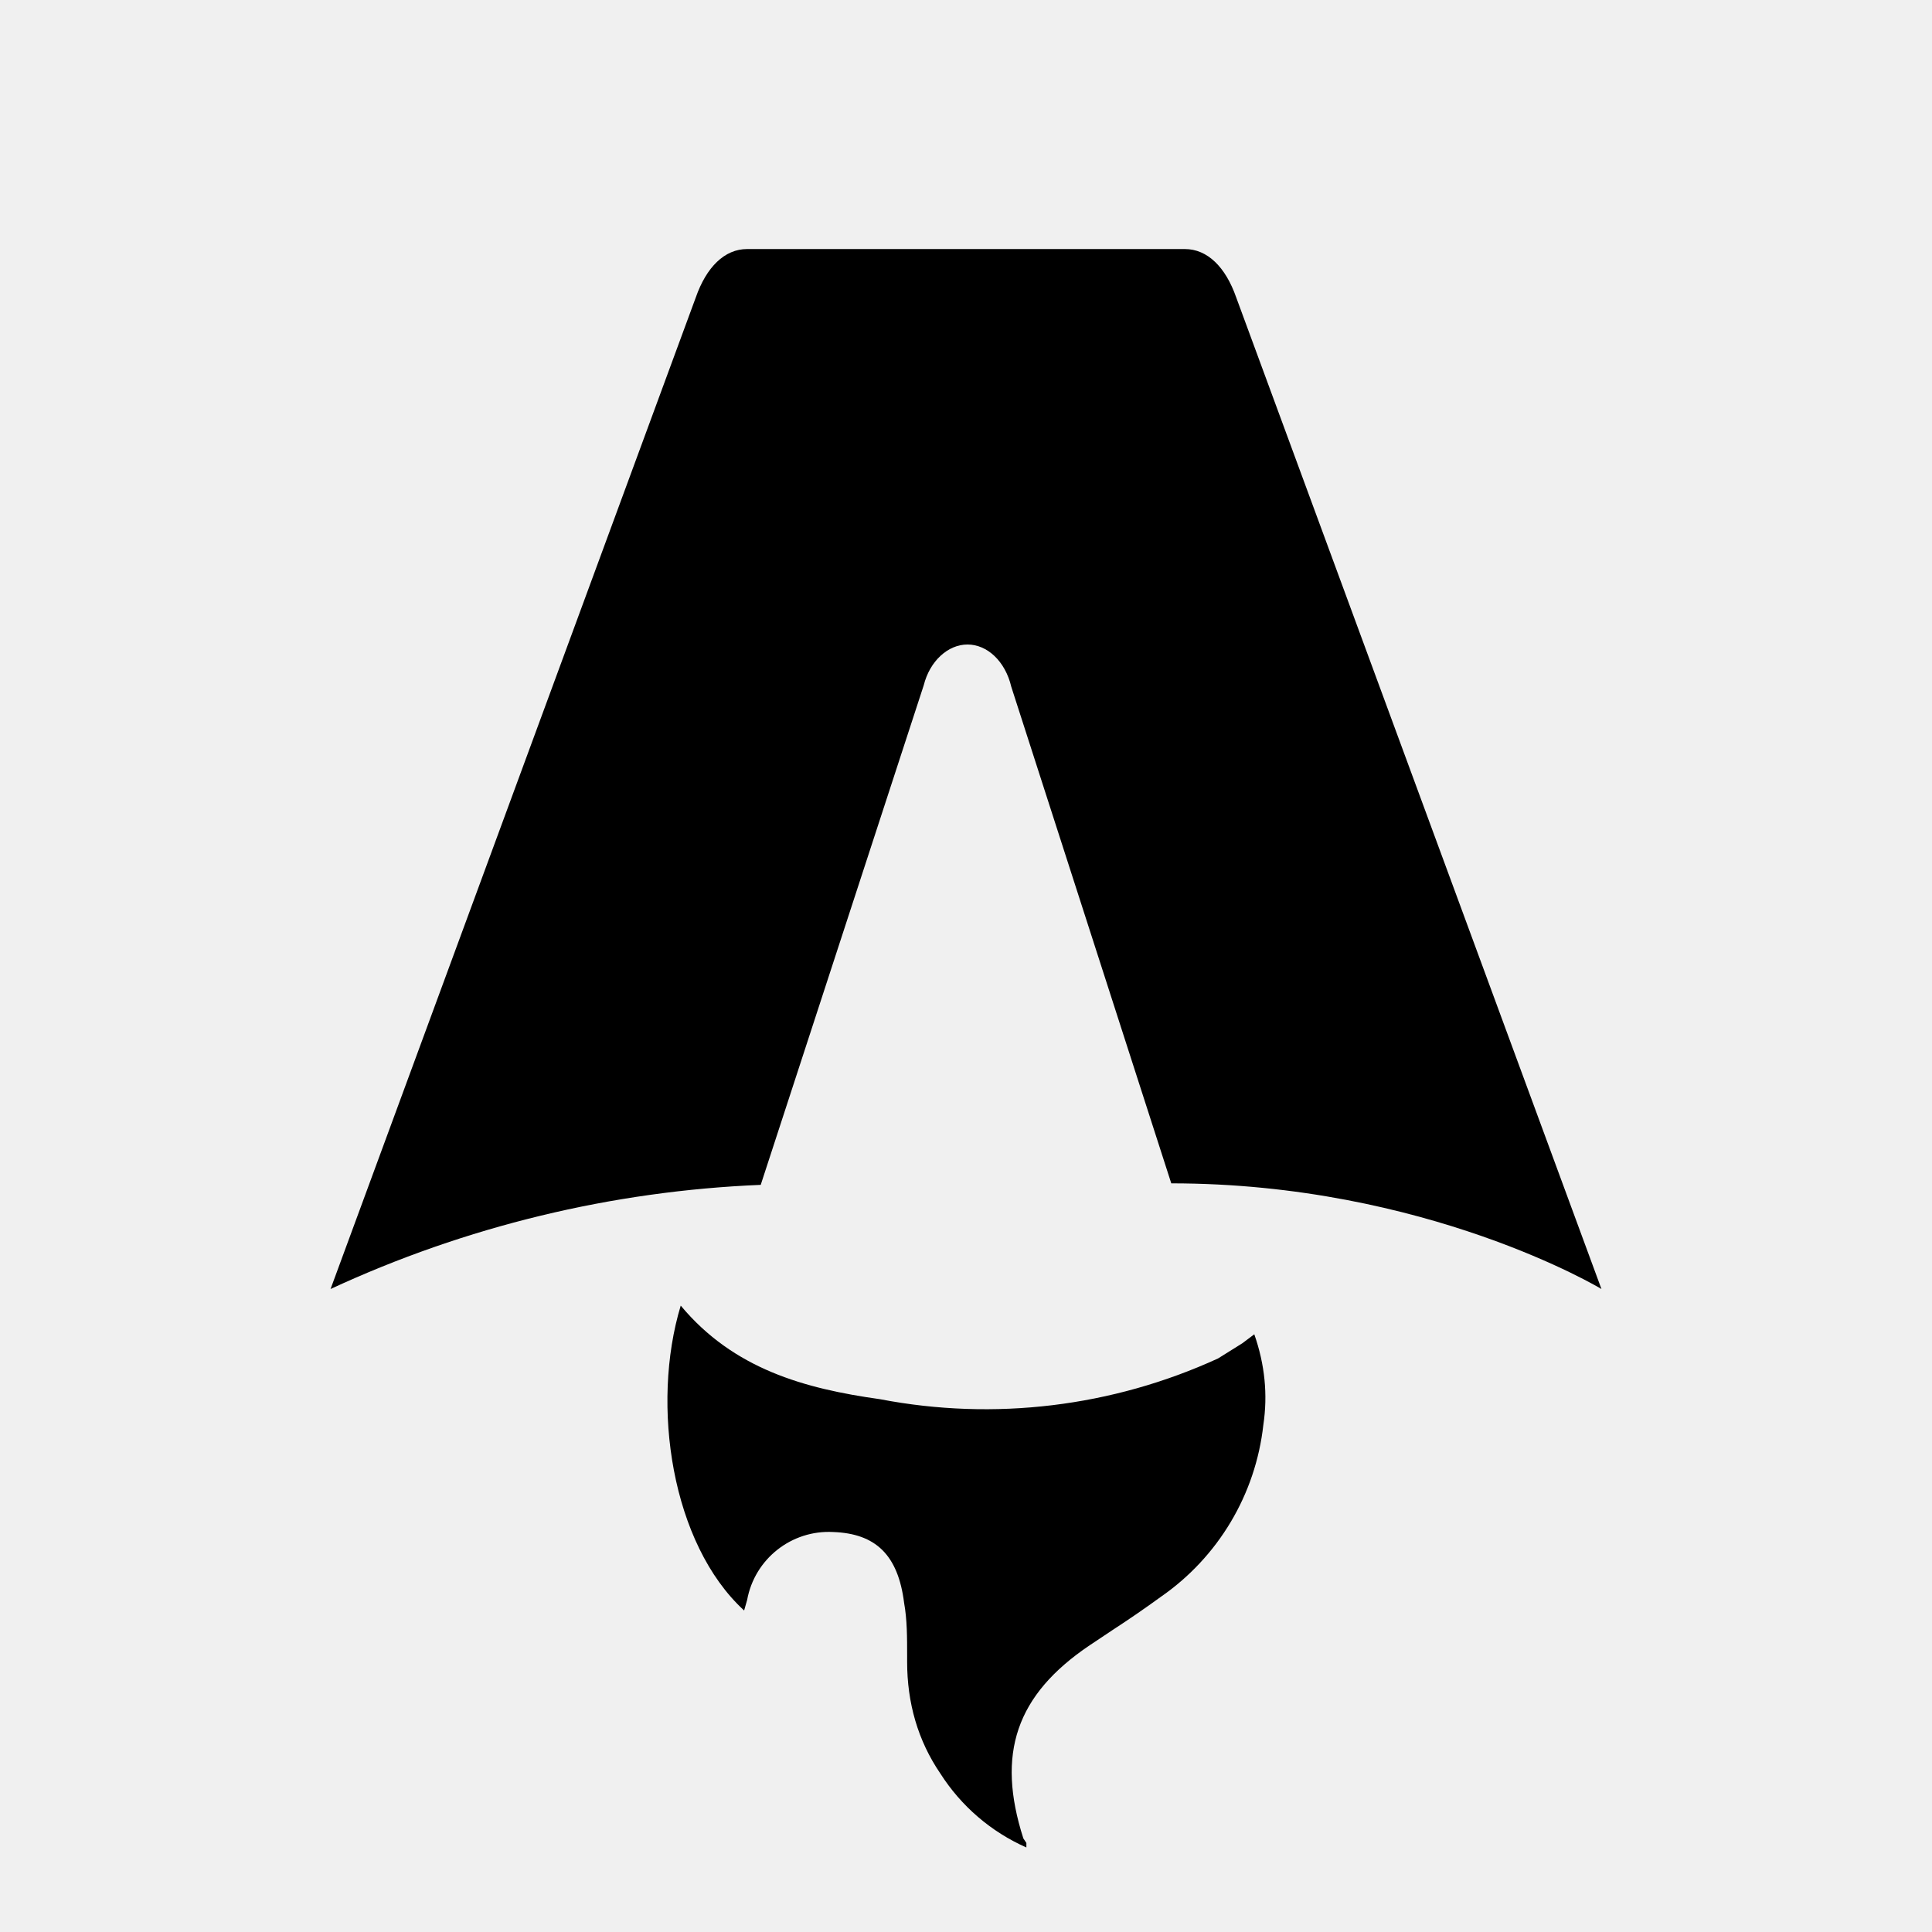
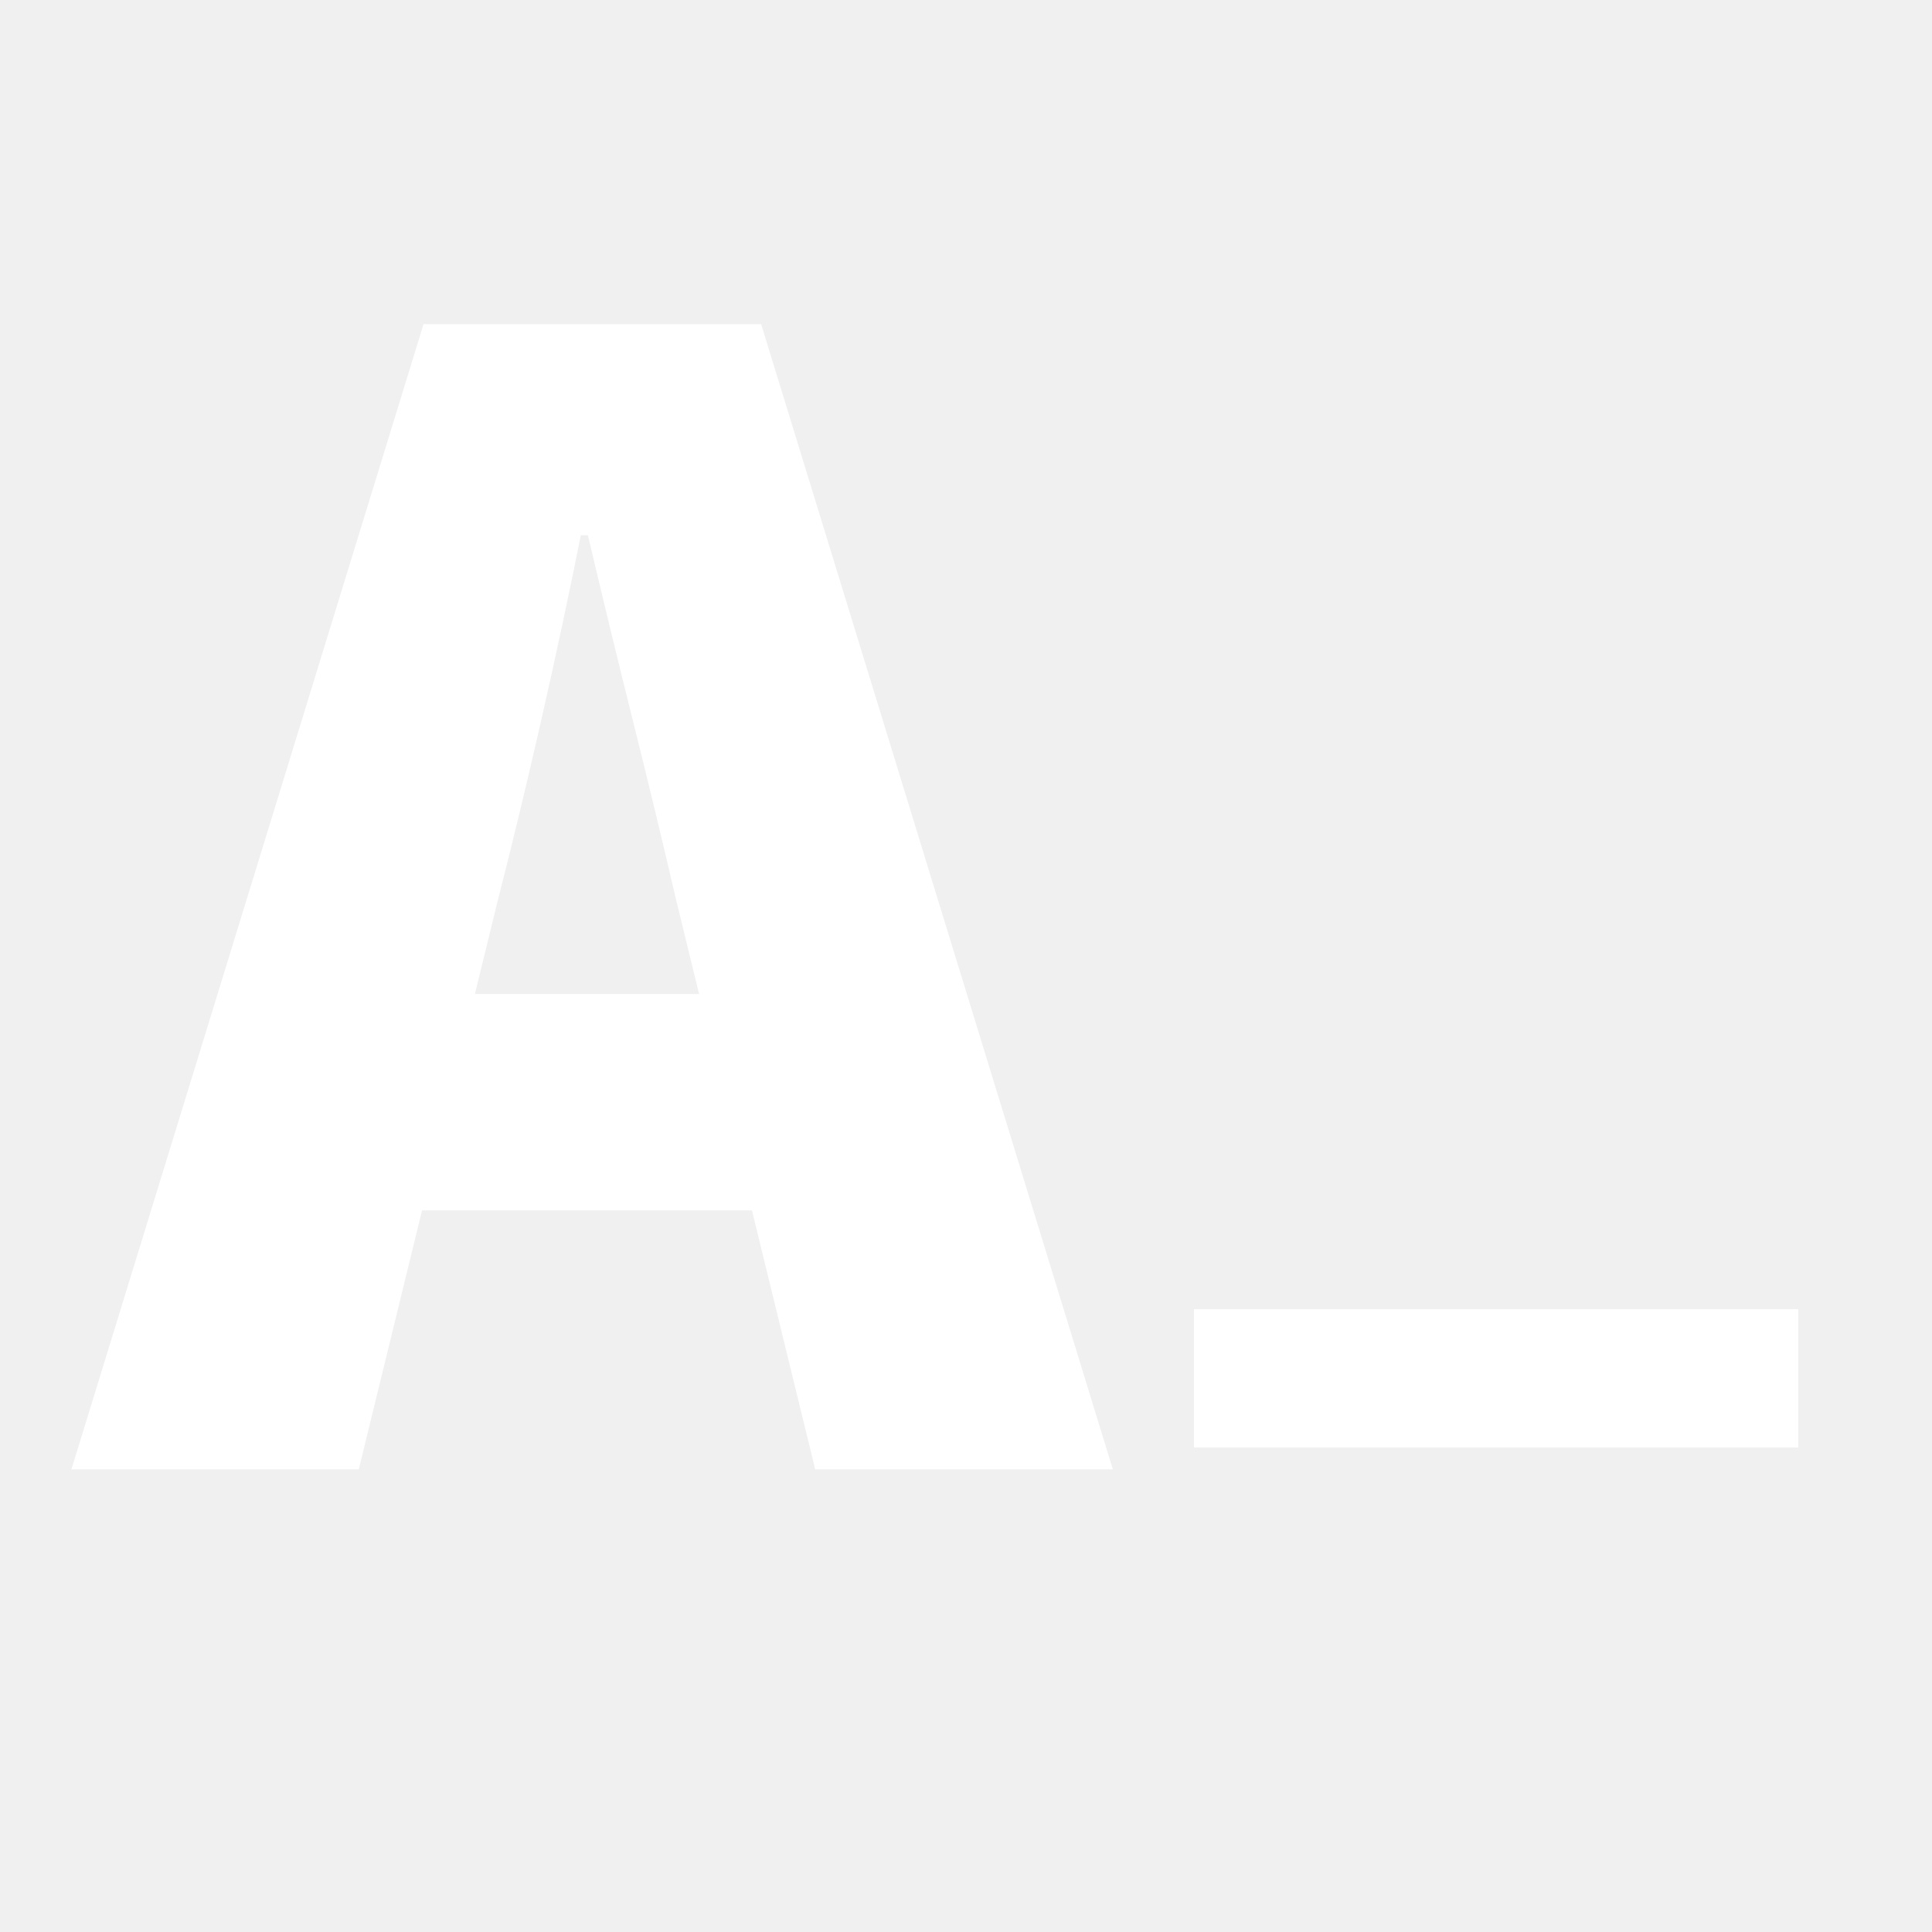
- <svg xmlns="http://www.w3.org/2000/svg" fill="none" viewBox="0 0 128 128">
-   <path d="M50.4 78.5a75.1 75.1 0 0 0-28.5 6.9l24.2-65.7c.7-2 1.9-3.2 3.4-3.2h29c1.5 0 2.7 1.2 3.4 3.2l24.2 65.7s-11.6-7-28.5-7L67 45.5c-.4-1.7-1.6-2.8-2.9-2.8-1.3 0-2.5 1.1-2.9 2.7L50.4 78.5Zm-1.1 28.2Zm-4.2-20.2c-2 6.6-.6 15.8 4.2 20.2a17.5 17.5 0 0 1 .2-.7 5.5 5.5 0 0 1 5.7-4.5c2.8.1 4.3 1.5 4.7 4.7.2 1.1.2 2.3.2 3.5v.4c0 2.7.7 5.2 2.2 7.4a13 13 0 0 0 5.7 4.9v-.3l-.2-.3c-1.8-5.6-.5-9.5 4.4-12.8l1.5-1a73 73 0 0 0 3.2-2.2 16 16 0 0 0 6.8-11.4c.3-2 .1-4-.6-6l-.8.6-1.6 1a37 37 0 0 1-22.4 2.7c-5-.7-9.7-2-13.2-6.2Z" />
-   <style>
-         path { fill: #000; }
-         @media (prefers-color-scheme: dark) {
-             path { fill: #FFF; }
-         }
-     </style>
+ <svg xmlns="http://www.w3.org/2000/svg" width="300" zoomAndPan="magnify" viewBox="0 0 224.88 225" height="300" preserveAspectRatio="xMidYMid meet" version="1.0">
+   <path fill="#ffffff" d="M 8.258 171.121 L 49.266 37.75 L 88.582 37.75 L 129.543 171.121 L 94.879 171.121 L 78.715 104.949 C 77.195 98.383 75.5 91.348 73.625 83.84 C 71.75 76.332 70.012 69.164 68.41 62.336 L 67.582 62.336 C 66.219 69.172 64.684 76.34 62.98 83.84 C 61.273 91.34 59.578 98.375 57.891 104.949 L 41.723 171.121 Z M 36.547 140.961 L 36.547 115.766 L 100.848 115.766 L 100.848 140.961 Z M 36.547 140.961 " fill-opacity="1" fill-rule="nonzero" />
+   <path fill="#ffffff" d="M 138.992 152.465 L 209.359 152.465 L 209.359 168.574 L 138.992 168.574 Z M 138.992 152.465 " fill-opacity="1" fill-rule="nonzero" />
</svg>
